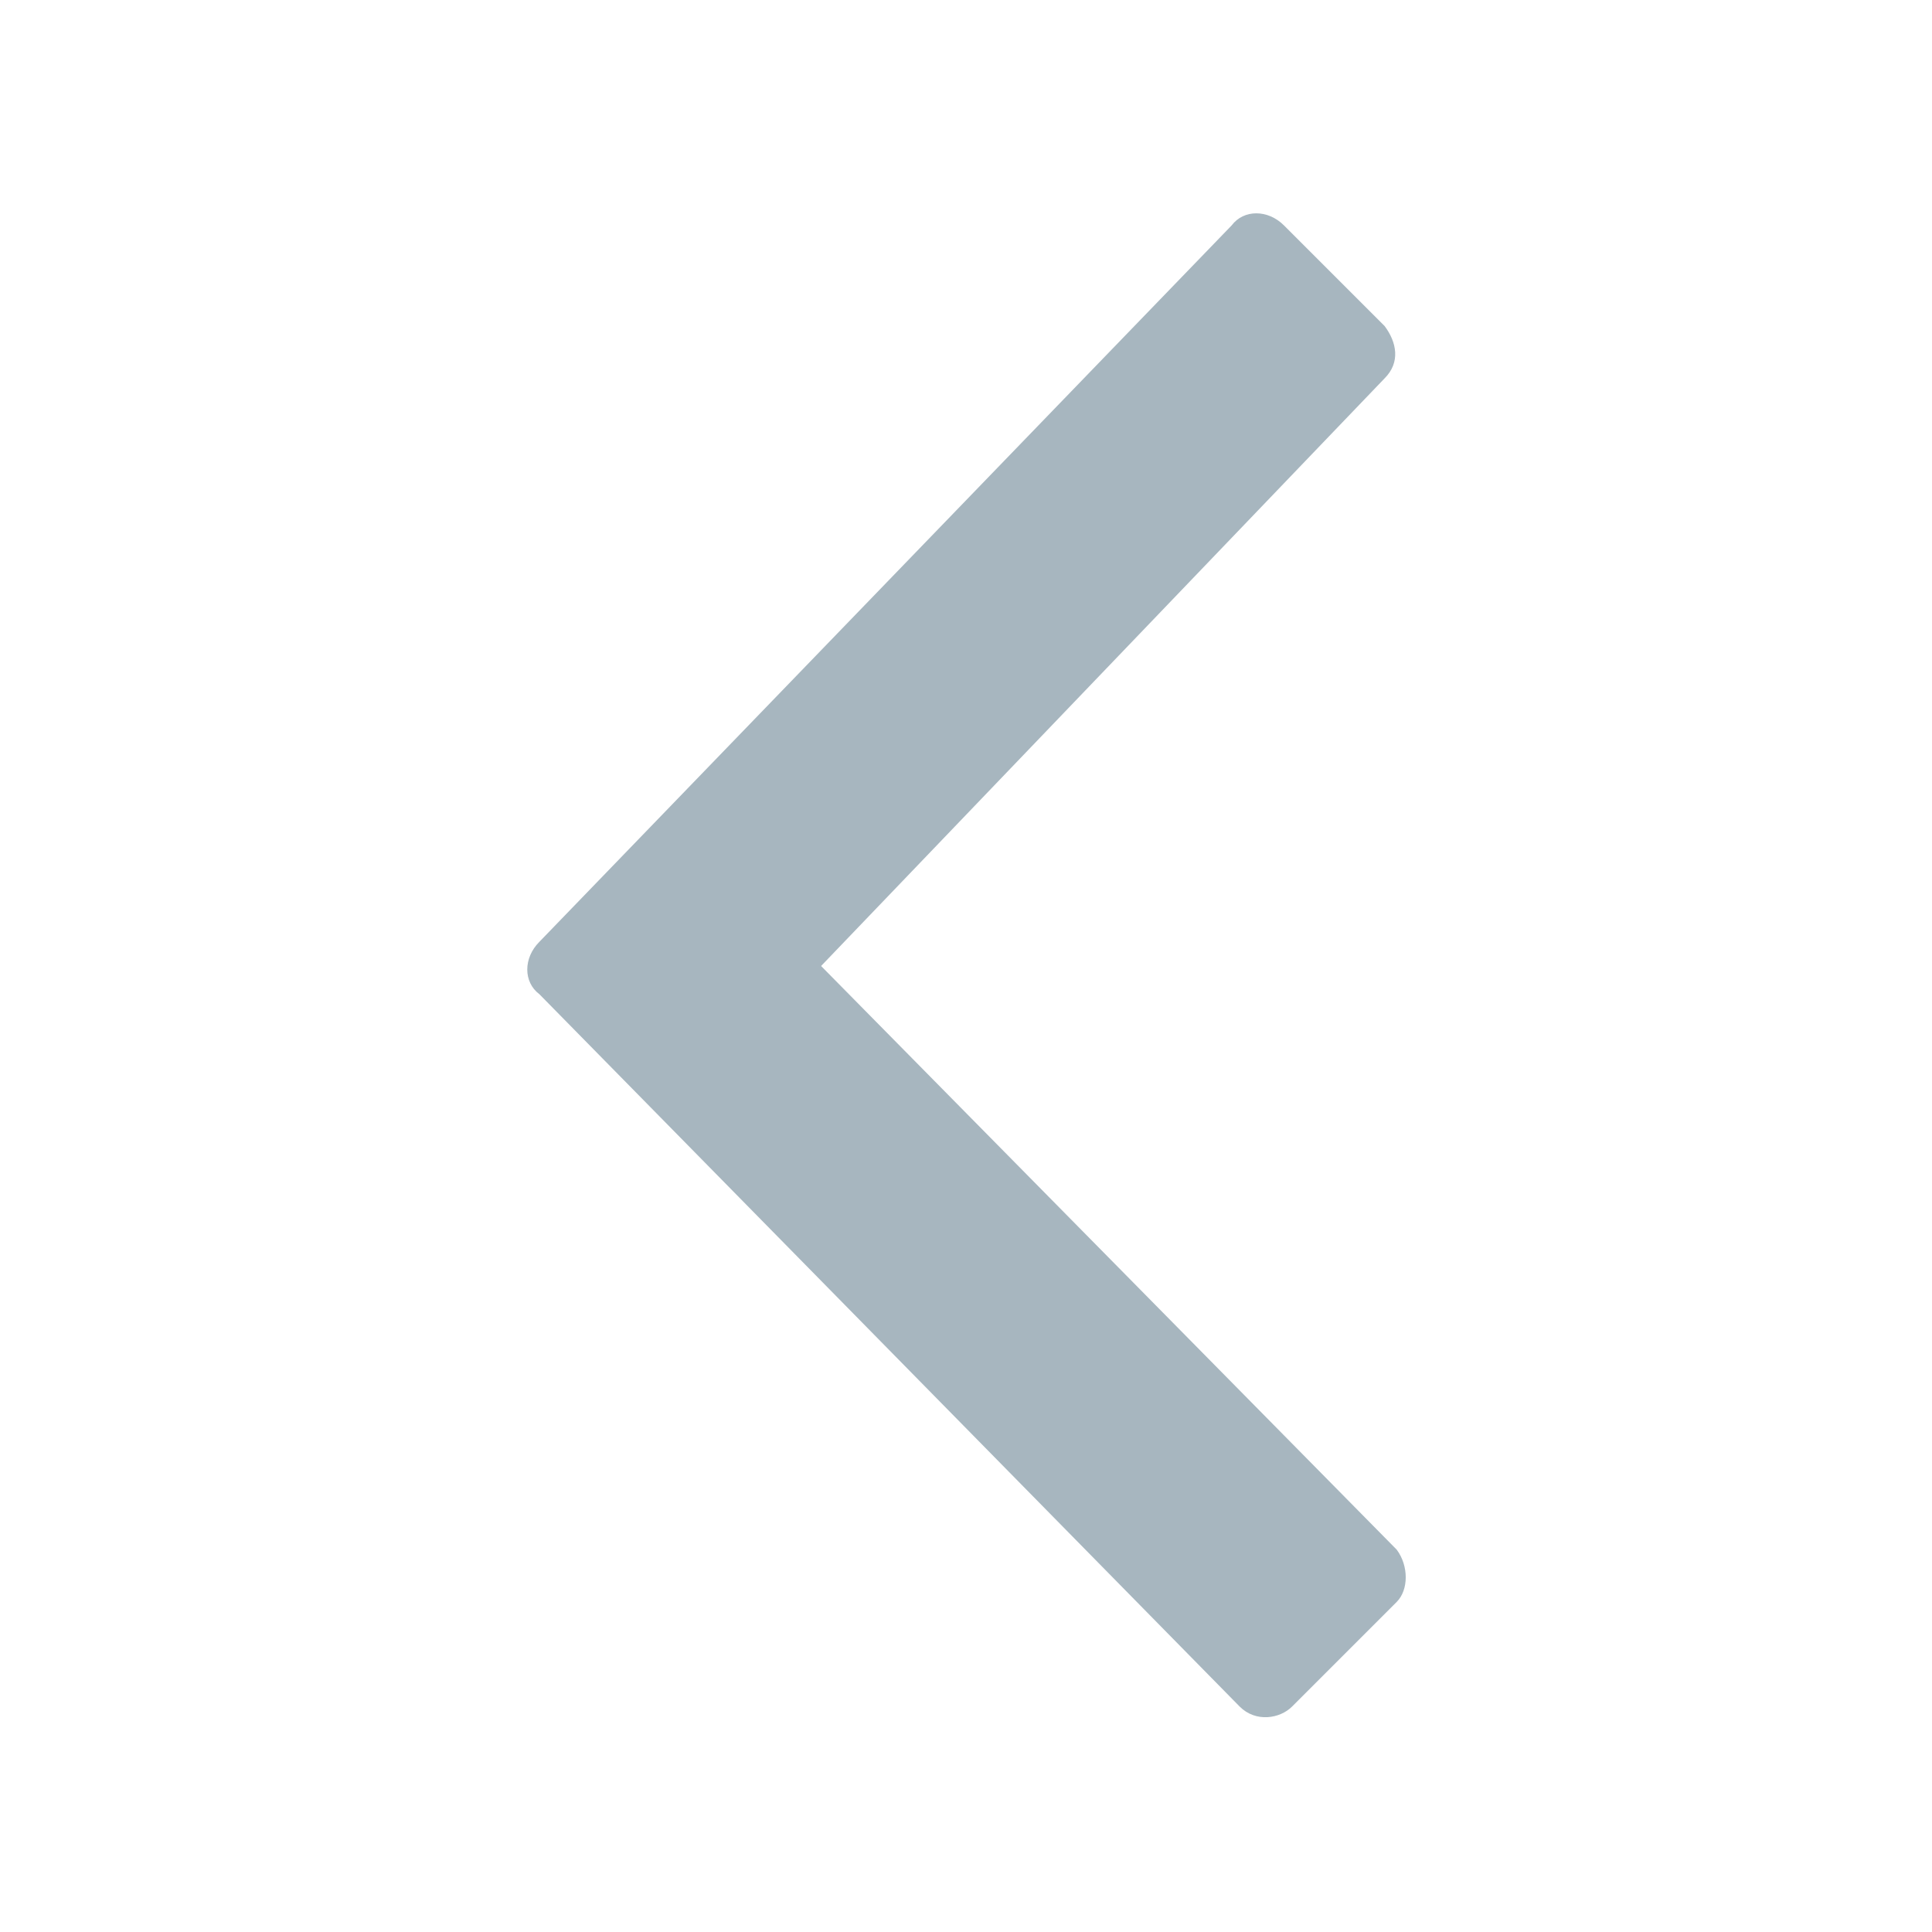
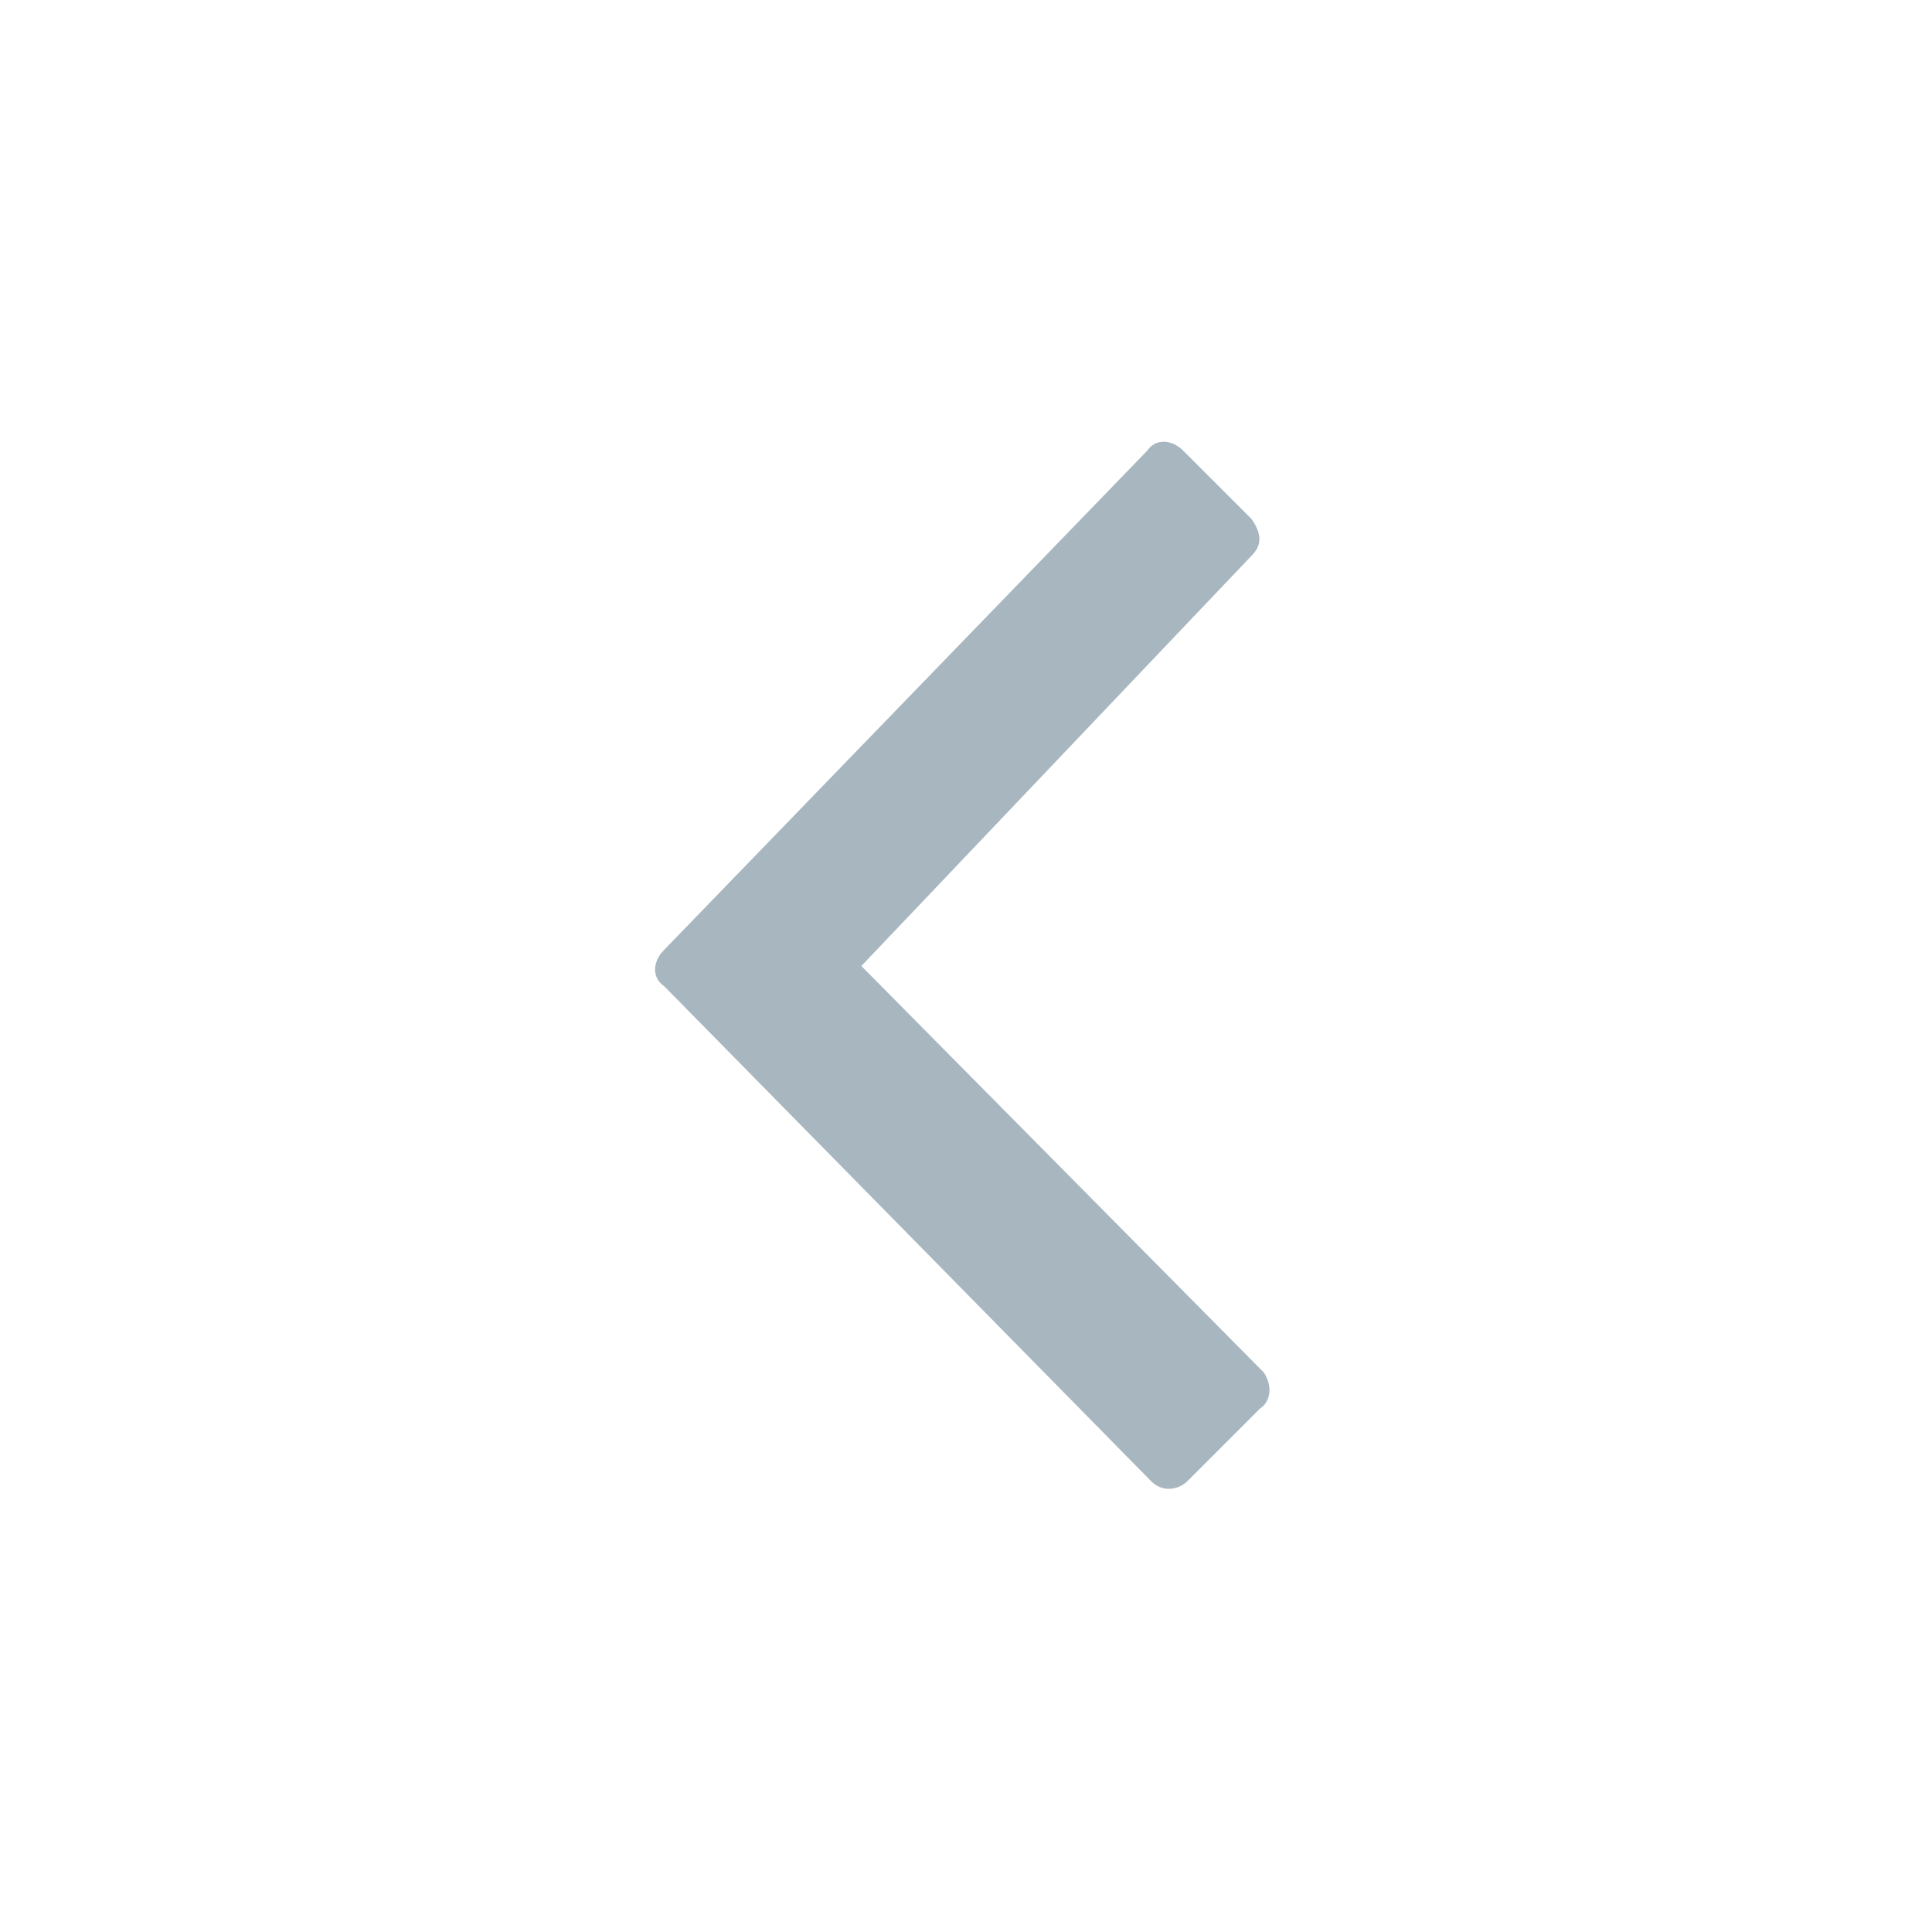
<svg xmlns="http://www.w3.org/2000/svg" version="1.1" id="Layer_1" x="0px" y="0px" viewBox="-350 644 48 48" style="enable-background:new -350 644 48 48;" xml:space="preserve">
  <style type="text/css">
	.st0{display:none;}
	.st1{display:inline;fill:#E6E7E8;}
	.st2{display:inline;}
	.st3{fill:none;stroke:#544841;stroke-width:8.061200e-02;stroke-miterlimit:10;}
	.st4{fill:#A7B6BF;}
</style>
  <g id="bg" class="st0">
-     <path class="st1" d="M-310.6,692h-30.8c-4.7,0-8.6-3.9-8.6-8.6v-30.8c0-4.7,3.9-8.6,8.6-8.6h30.8c4.7,0,8.6,3.9,8.6,8.6v30.8   C-302,688.1-305.9,692-310.6,692z" />
+     <path class="st1" d="M-660.6,1336h-30.8c-4.7,0-8.6-3.9-8.6-8.6v-30.8c0-4.7,3.9-8.6,8.6-8.6h30.8c4.7,0,8.6,3.9,8.6,8.6v30.8   C-652,1332.1-655.9,1336-660.6,1336z" />
  </g>
  <g id="lines" class="st0">
    <g class="st2">
-       <line class="st3" x1="-326" y1="644.2" x2="-326" y2="691.8" />
-       <line class="st3" x1="-334.9" y1="644.2" x2="-334.9" y2="691.8" />
-       <line class="st3" x1="-317.1" y1="644.2" x2="-317.1" y2="691.8" />
-       <line class="st3" x1="-305.3" y1="644.2" x2="-305.3" y2="691.8" />
-       <line class="st3" x1="-346.7" y1="644.2" x2="-346.7" y2="691.8" />
-       <line class="st3" x1="-349.8" y1="668" x2="-302.2" y2="668" />
-       <line class="st3" x1="-349.8" y1="659.1" x2="-302.2" y2="659.1" />
-       <line class="st3" x1="-349.8" y1="676.9" x2="-302.2" y2="676.9" />
-       <line class="st3" x1="-349.8" y1="688.7" x2="-302.2" y2="688.7" />
-       <line class="st3" x1="-349.8" y1="647.3" x2="-302.2" y2="647.3" />
-       <line class="st3" x1="-349.8" y1="644.2" x2="-302.2" y2="691.8" />
-       <line class="st3" x1="-349.8" y1="691.8" x2="-302.2" y2="644.2" />
-       <circle class="st3" cx="-326" cy="668" r="12.5" />
-       <circle class="st3" cx="-326" cy="668" r="20.7" />
+       <line class="st3" x1="-676" y1="1288.2" x2="-676" y2="1335.8" />
+       <line class="st3" x1="-684.9" y1="1288.2" x2="-684.9" y2="1335.8" />
+       <line class="st3" x1="-667.1" y1="1288.2" x2="-667.1" y2="1335.8" />
+       <line class="st3" x1="-655.3" y1="1288.2" x2="-655.3" y2="1335.8" />
+       <line class="st3" x1="-696.7" y1="1288.2" x2="-696.7" y2="1335.8" />
+       <line class="st3" x1="-699.8" y1="1312" x2="-652.2" y2="1312" />
+       <line class="st3" x1="-699.8" y1="1303.1" x2="-652.2" y2="1303.1" />
+       <line class="st3" x1="-699.8" y1="1320.9" x2="-652.2" y2="1320.9" />
+       <line class="st3" x1="-699.8" y1="1332.7" x2="-652.2" y2="1332.7" />
+       <line class="st3" x1="-699.8" y1="1291.3" x2="-652.2" y2="1291.3" />
+       <line class="st3" x1="-699.8" y1="1288.2" x2="-652.2" y2="1335.8" />
+       <line class="st3" x1="-699.8" y1="1335.8" x2="-652.2" y2="1288.2" />
+       <circle class="st3" cx="-676" cy="1312" r="12.5" />
+       <circle class="st3" cx="-676" cy="1312" r="20.7" />
      <g id="_x31_20px_icon_102_">
-         <path id="Rectangle_7_102_" class="st3" d="M-335.1,691.8c-5.4,0-8.5,0-11.6-3.1c-3.1-3.1-3.1-6.2-3.1-11.6v-18.2     c0-5.4,0-8.5,3.1-11.6c3.1-3.1,6.2-3.1,11.6-3.1h18.2c5.4,0,8.5,0,11.6,3.1c3.1,3.1,3.1,6.2,3.1,11.6v18.2c0,5.4,0,8.5-3.1,11.6     c-3.1,3.1-6.2,3.1-11.6,3.1C-316.9,691.8-335.1,691.8-335.1,691.8z" />
+         <path id="Rectangle_7_102_" class="st3" d="M-685.1,1335.8c-5.4,0-8.5,0-11.6-3.1c-3.1-3.1-3.1-6.2-3.1-11.6v-18.2     c0-5.4,0-8.5,3.1-11.6s6.2-3.1,11.6-3.1h18.2c5.4,0,8.5,0,11.6,3.1s3.1,6.2,3.1,11.6v18.2c0,5.4,0,8.5-3.1,11.6     c-3.1,3.1-6.2,3.1-11.6,3.1H-685.1z" />
      </g>
-       <path class="st3" d="M-326,653.2" />
-       <circle class="st3" cx="-326" cy="668" r="8.8" />
-       <path class="st3" d="M-319.3,669.1c0.1-0.4,0.1-0.7,0.1-1.1s0-0.8-0.1-1.1c-0.5-2.8-2.7-5.1-5.6-5.6c-0.4-0.1-0.8-0.1-1.1-0.1    c-0.4,0-0.8,0-1.1,0.1c-2.9,0.5-5.1,2.7-5.6,5.6c-0.1,0.4-0.1,0.7-0.1,1.1s0,0.8,0.1,1.1c0.5,2.9,2.7,5.1,5.6,5.6    c0.4,0.1,0.7,0.1,1.1,0.1s0.8,0,1.1-0.1C-322,674.2-319.8,672-319.3,669.1z" />
+       <path class="st3" d="M-676,1297.2" />
+       <circle class="st3" cx="-676" cy="1312" r="8.8" />
+       <path class="st3" d="M-669.3,1313.1c0.1-0.4,0.1-0.7,0.1-1.1s0-0.8-0.1-1.1c-0.5-2.8-2.7-5.1-5.6-5.6c-0.4-0.1-0.8-0.1-1.1-0.1    c-0.4,0-0.8,0-1.1,0.1c-2.9,0.5-5.1,2.7-5.6,5.6c-0.1,0.4-0.1,0.7-0.1,1.1s0,0.8,0.1,1.1c0.5,2.9,2.7,5.1,5.6,5.6    c0.4,0.1,0.7,0.1,1.1,0.1s0.8,0,1.1-0.1C-672,1318.2-669.8,1316-669.3,1313.1z" />
    </g>
  </g>
  <g id="icon">
-     <path class="st4" d="M-315.3,682.5l-14.3-14.5l14-14.6c0.4-0.4,0.3-0.9,0-1.3l-2.5-2.5c-0.4-0.4-1-0.4-1.3,0l-17.2,17.8   c-0.4,0.4-0.4,1,0,1.3l17.4,17.7c0.4,0.4,1,0.3,1.3,0l2.6-2.6C-315,683.5-315,682.9-315.3,682.5z" />
+     <path class="st4" d="M-318.6,678.1l-10-10.1l9.7-10.2c0.3-0.3,0.2-0.6,0-0.9l-1.7-1.7c-0.3-0.3-0.7-0.3-0.9,0l-12,12.4   c-0.3,0.3-0.3,0.7,0,0.9l12.1,12.3c0.3,0.3,0.7,0.2,0.9,0l1.8-1.8C-318.4,678.8-318.4,678.4-318.6,678.1z" />
  </g>
</svg>
